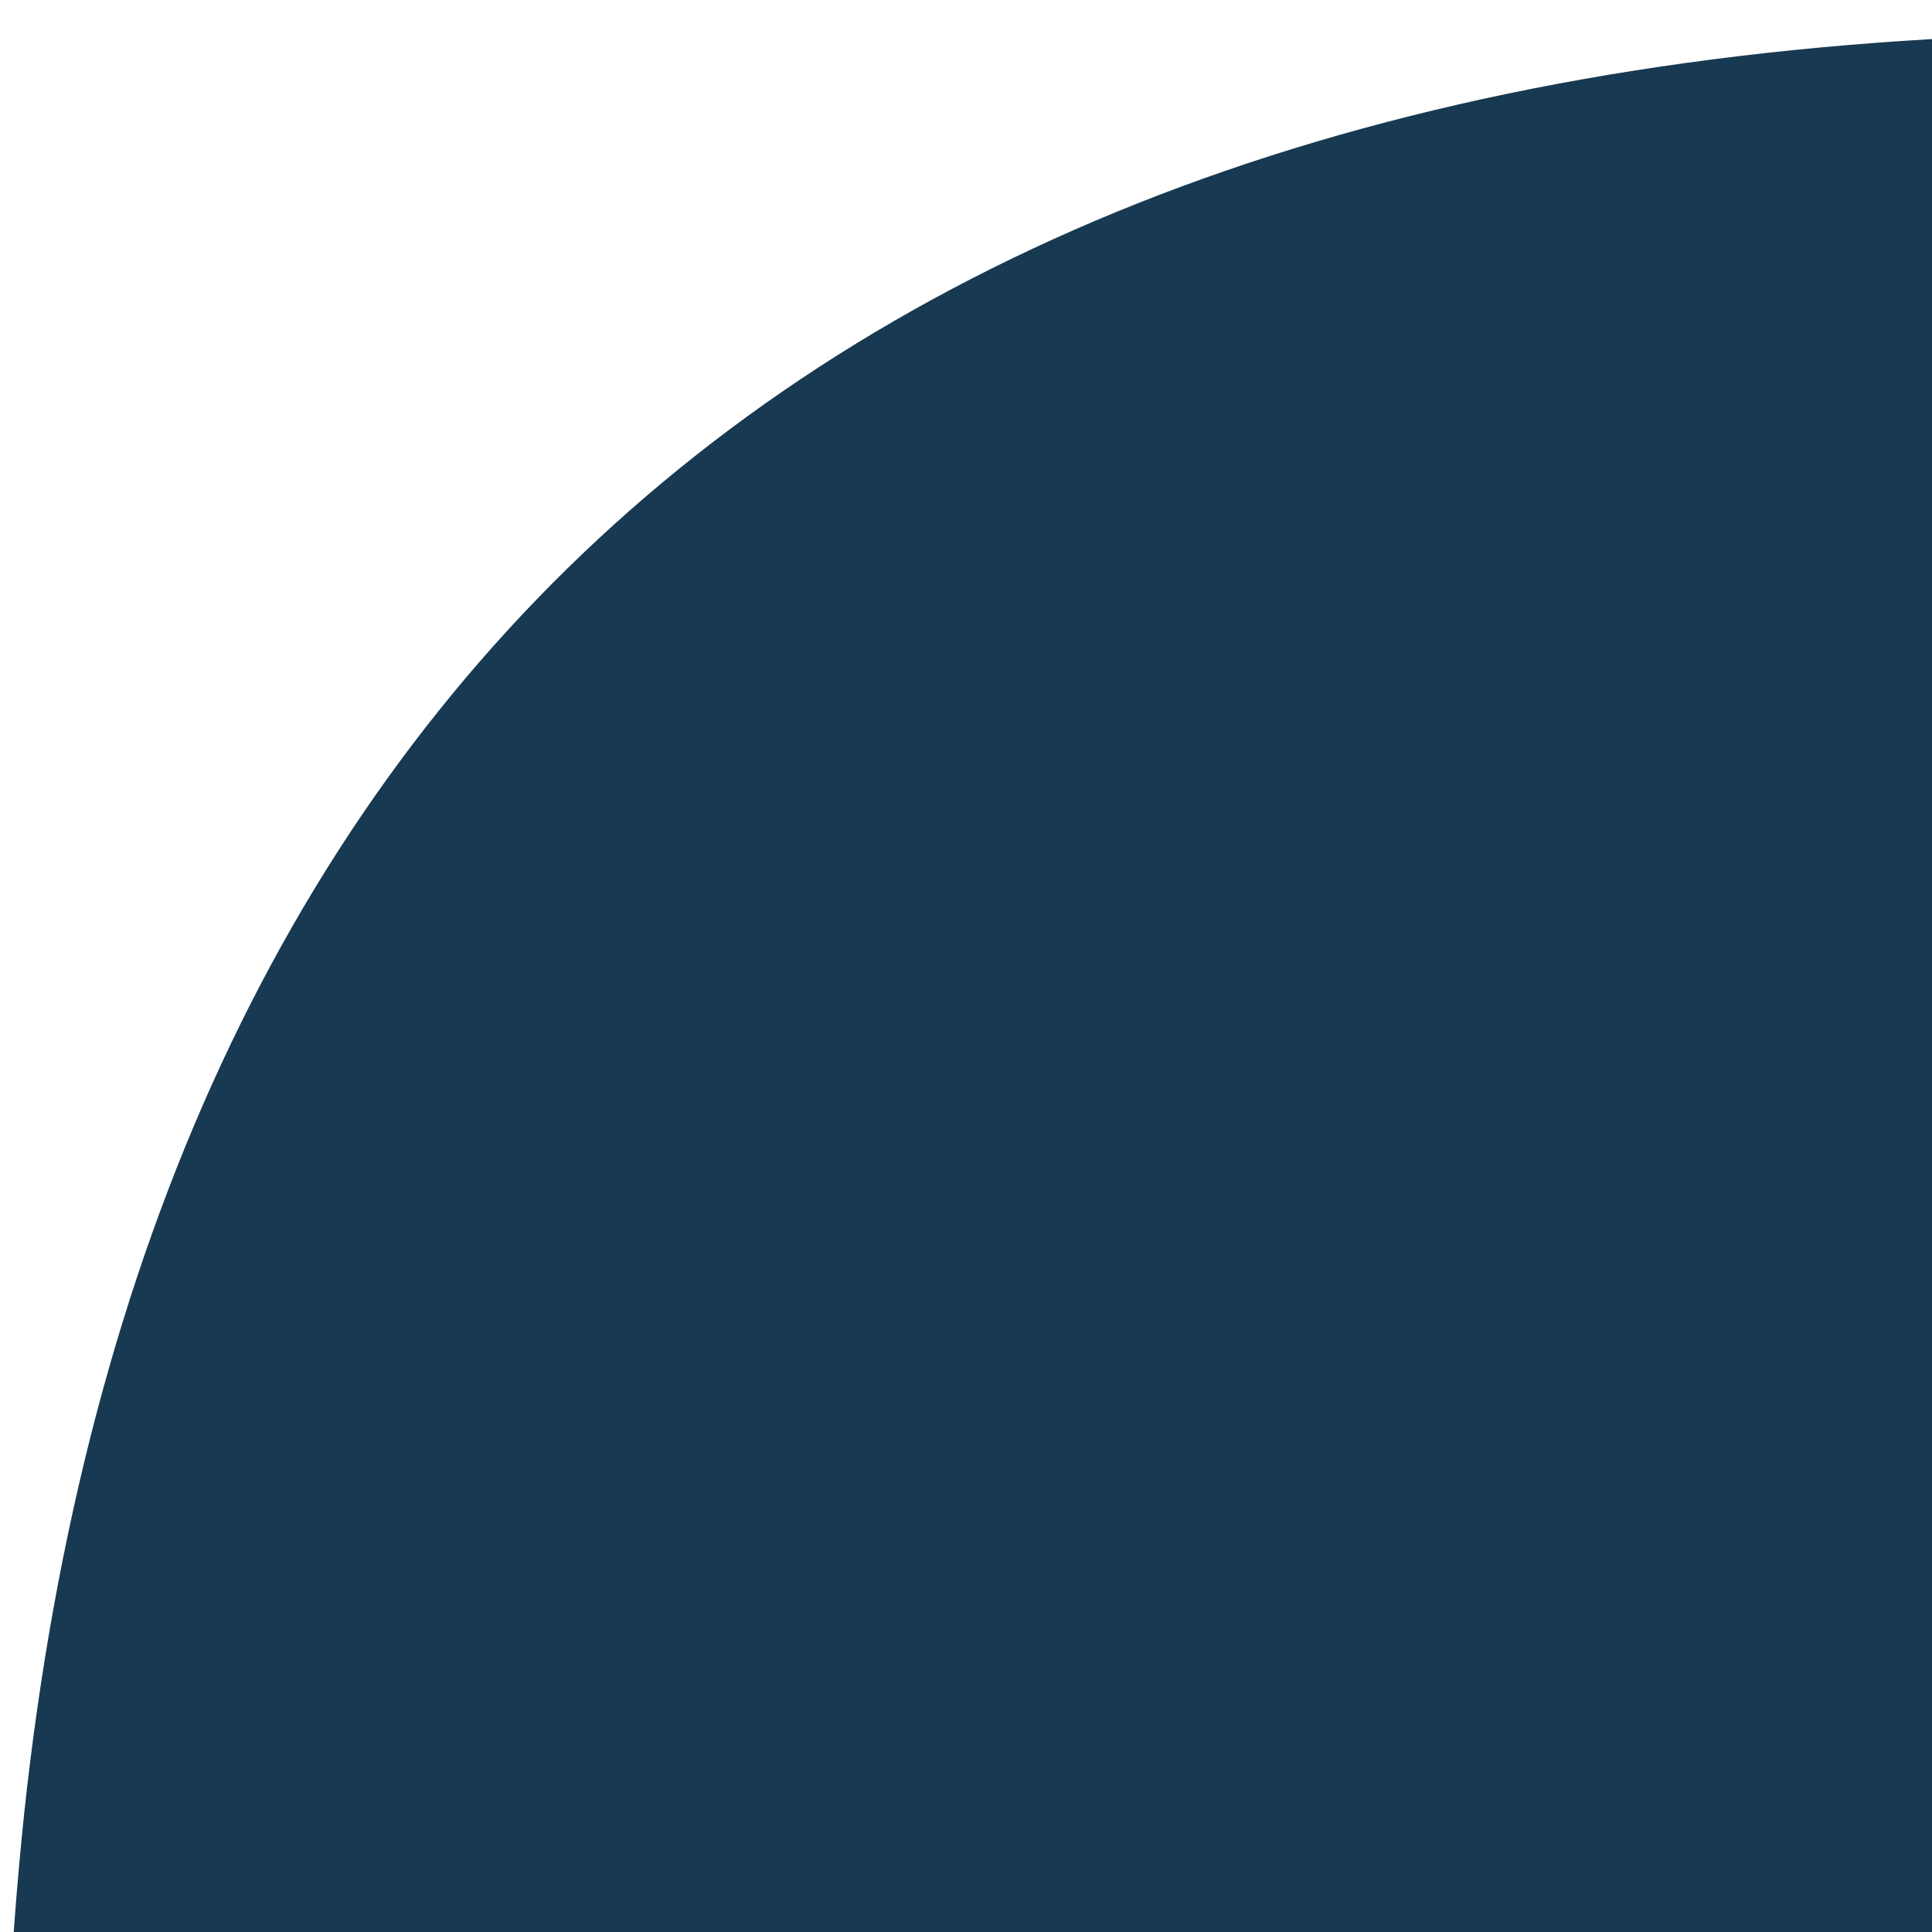
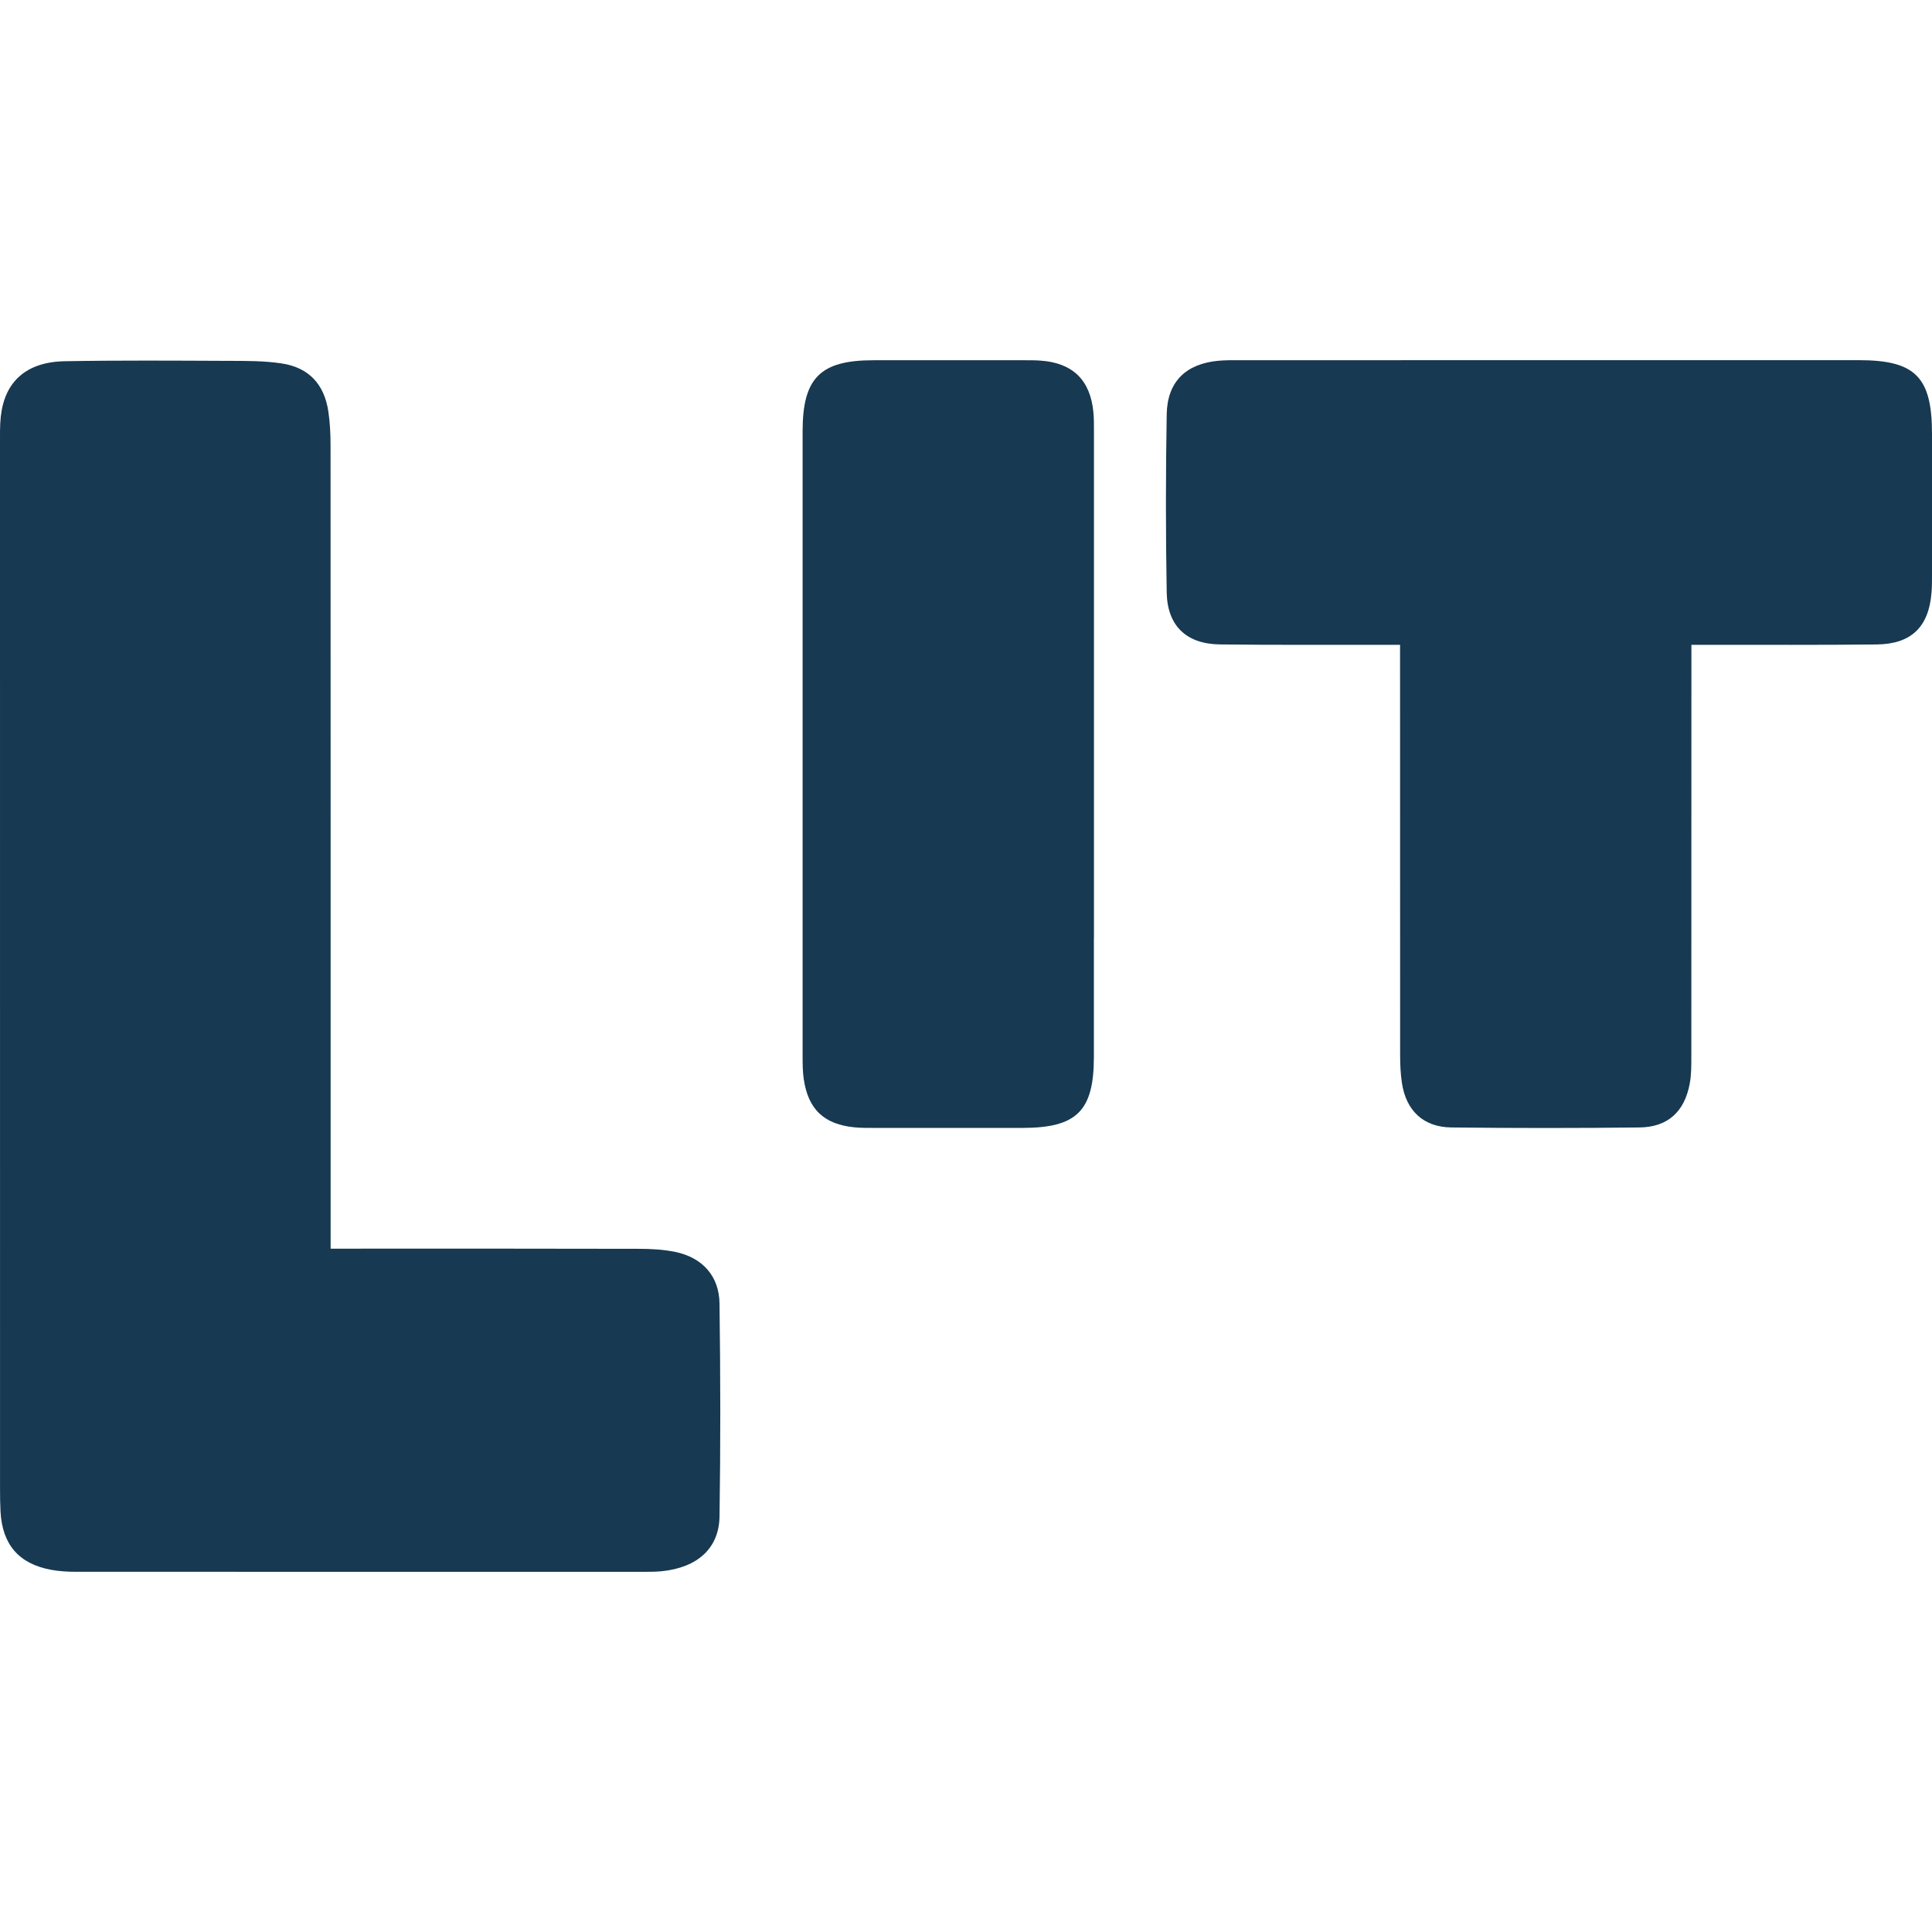
- <svg xmlns="http://www.w3.org/2000/svg" id="Capa_1" data-name="Capa 1" width="16" height="16">
+ <svg xmlns="http://www.w3.org/2000/svg" id="Capa_1" data-name="Capa 1" width="8" height="8" viewBox="0 0 512 321.1">
  <defs>
    <style>
      .cls-1 {
        fill: #173951;
        stroke-width: 0px;
      }
    </style>
  </defs>
  <path class="cls-1" d="M87.63,235.46c1.99,0,3.42,0,4.84,0,25.61,0,51.21-.03,76.82.04,3.24,0,6.54.18,9.7.83,7.13,1.49,11.6,6.36,11.69,13.67.25,18.82.29,37.65,0,56.47-.14,8.45-5.9,13.48-15.19,14.46-1.56.16-3.14.17-4.7.17-50.24,0-100.49.01-150.73-.01-2.16,0-4.36-.13-6.48-.52-8.56-1.57-12.95-6.66-13.44-15.39-.11-2.05-.13-4.1-.13-6.15C0,197.89,0,123.37,0,22.25c0-2.41-.05-4.84.2-7.23C1.2,5.69,6.94.47,17.15.28,31.52.02,45.89.12,60.26.18c4.81.02,9.69-.04,14.43.69,7.19,1.1,11.26,5.55,12.33,12.75.44,2.97.58,6.01.58,9.02.03,78.07.02,129.55.02,207.62v5.21Z" />
  <g>
    <path class="cls-1" d="M289.89,153.07c0,44.74,0-13.17,0,31.57,0,14.32-4.53,18.81-18.94,18.82-13.19,0-26.38,0-39.57,0-1.59,0-3.2,0-4.78-.14-8.22-.76-12.48-4.8-13.62-12.96-.26-1.89-.28-3.81-.28-5.72-.01-89.48-.01-76.32,0-165.8,0-14.11,4.68-18.81,18.71-18.82,13.4,0,26.81,0,40.21,0,1.38,0,2.77,0,4.15.1,8.5.6,13.17,5.14,13.99,13.64.17,1.79.15,3.61.15,5.42,0,44.64,0,89.27,0,133.91Z" />
    <path class="cls-1" d="M371.03,75.44c-1.78,0-3.04,0-4.3,0-14.47-.02-28.93.06-43.4-.11-8.89-.1-13.99-4.89-14.14-13.81-.28-15.72-.27-31.46,0-47.18.15-8.65,5.1-13.4,13.73-14.19,1.8-.16,3.61-.14,5.42-.14C383.11,0,437.89,0,492.67,0c14.89,0,19.32,4.47,19.33,19.46,0,12.54,0,25.08,0,37.62,0,1.49,0,2.98-.12,4.46-.72,9.16-5.35,13.7-14.57,13.8-15,.16-30,.08-44.99.1-1.25,0-2.49,0-4.08,0,0,1.73,0,3.09,0,4.44,0,69.08,0,35.5-.02,104.58,0,2.43.02,4.92-.43,7.29-1.39,7.45-5.83,11.51-13.36,11.59-16.59.19-33.19.19-49.78,0-7.45-.09-12.02-4.44-13.13-11.81-.36-2.4-.47-4.87-.47-7.3-.02-68.97-.02-35.29-.02-104.26v-4.53Z" />
  </g>
</svg>
